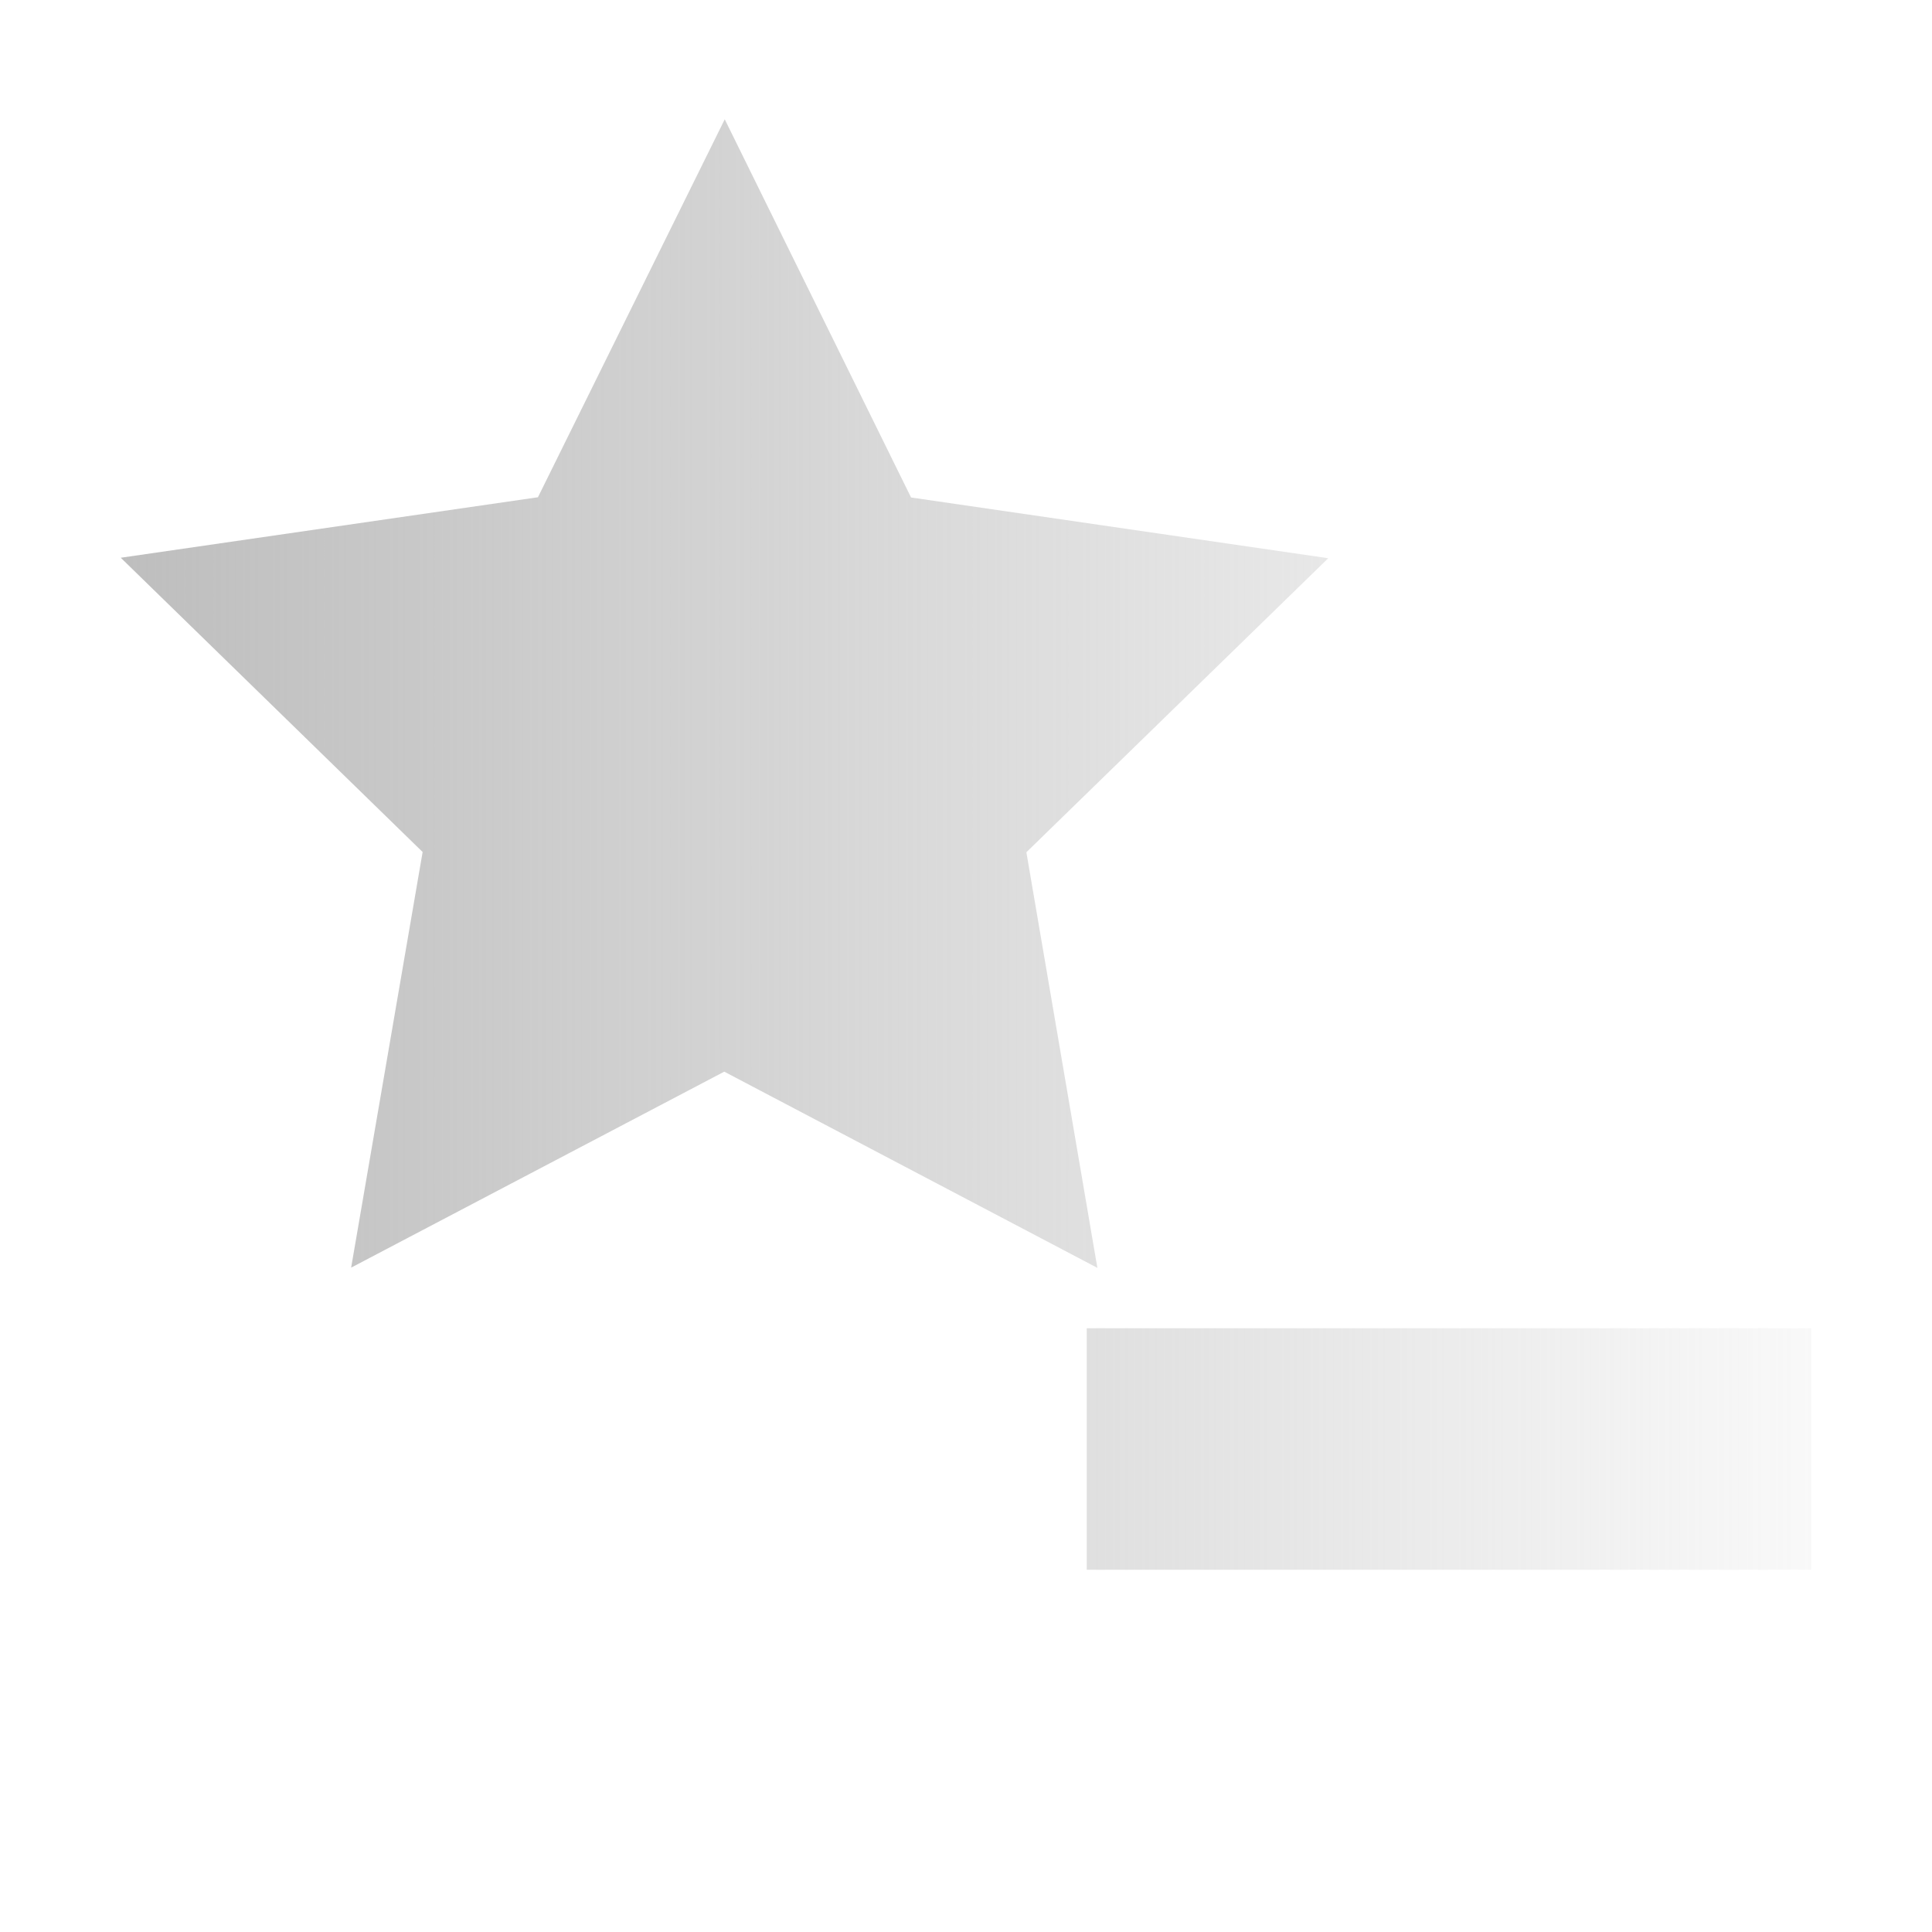
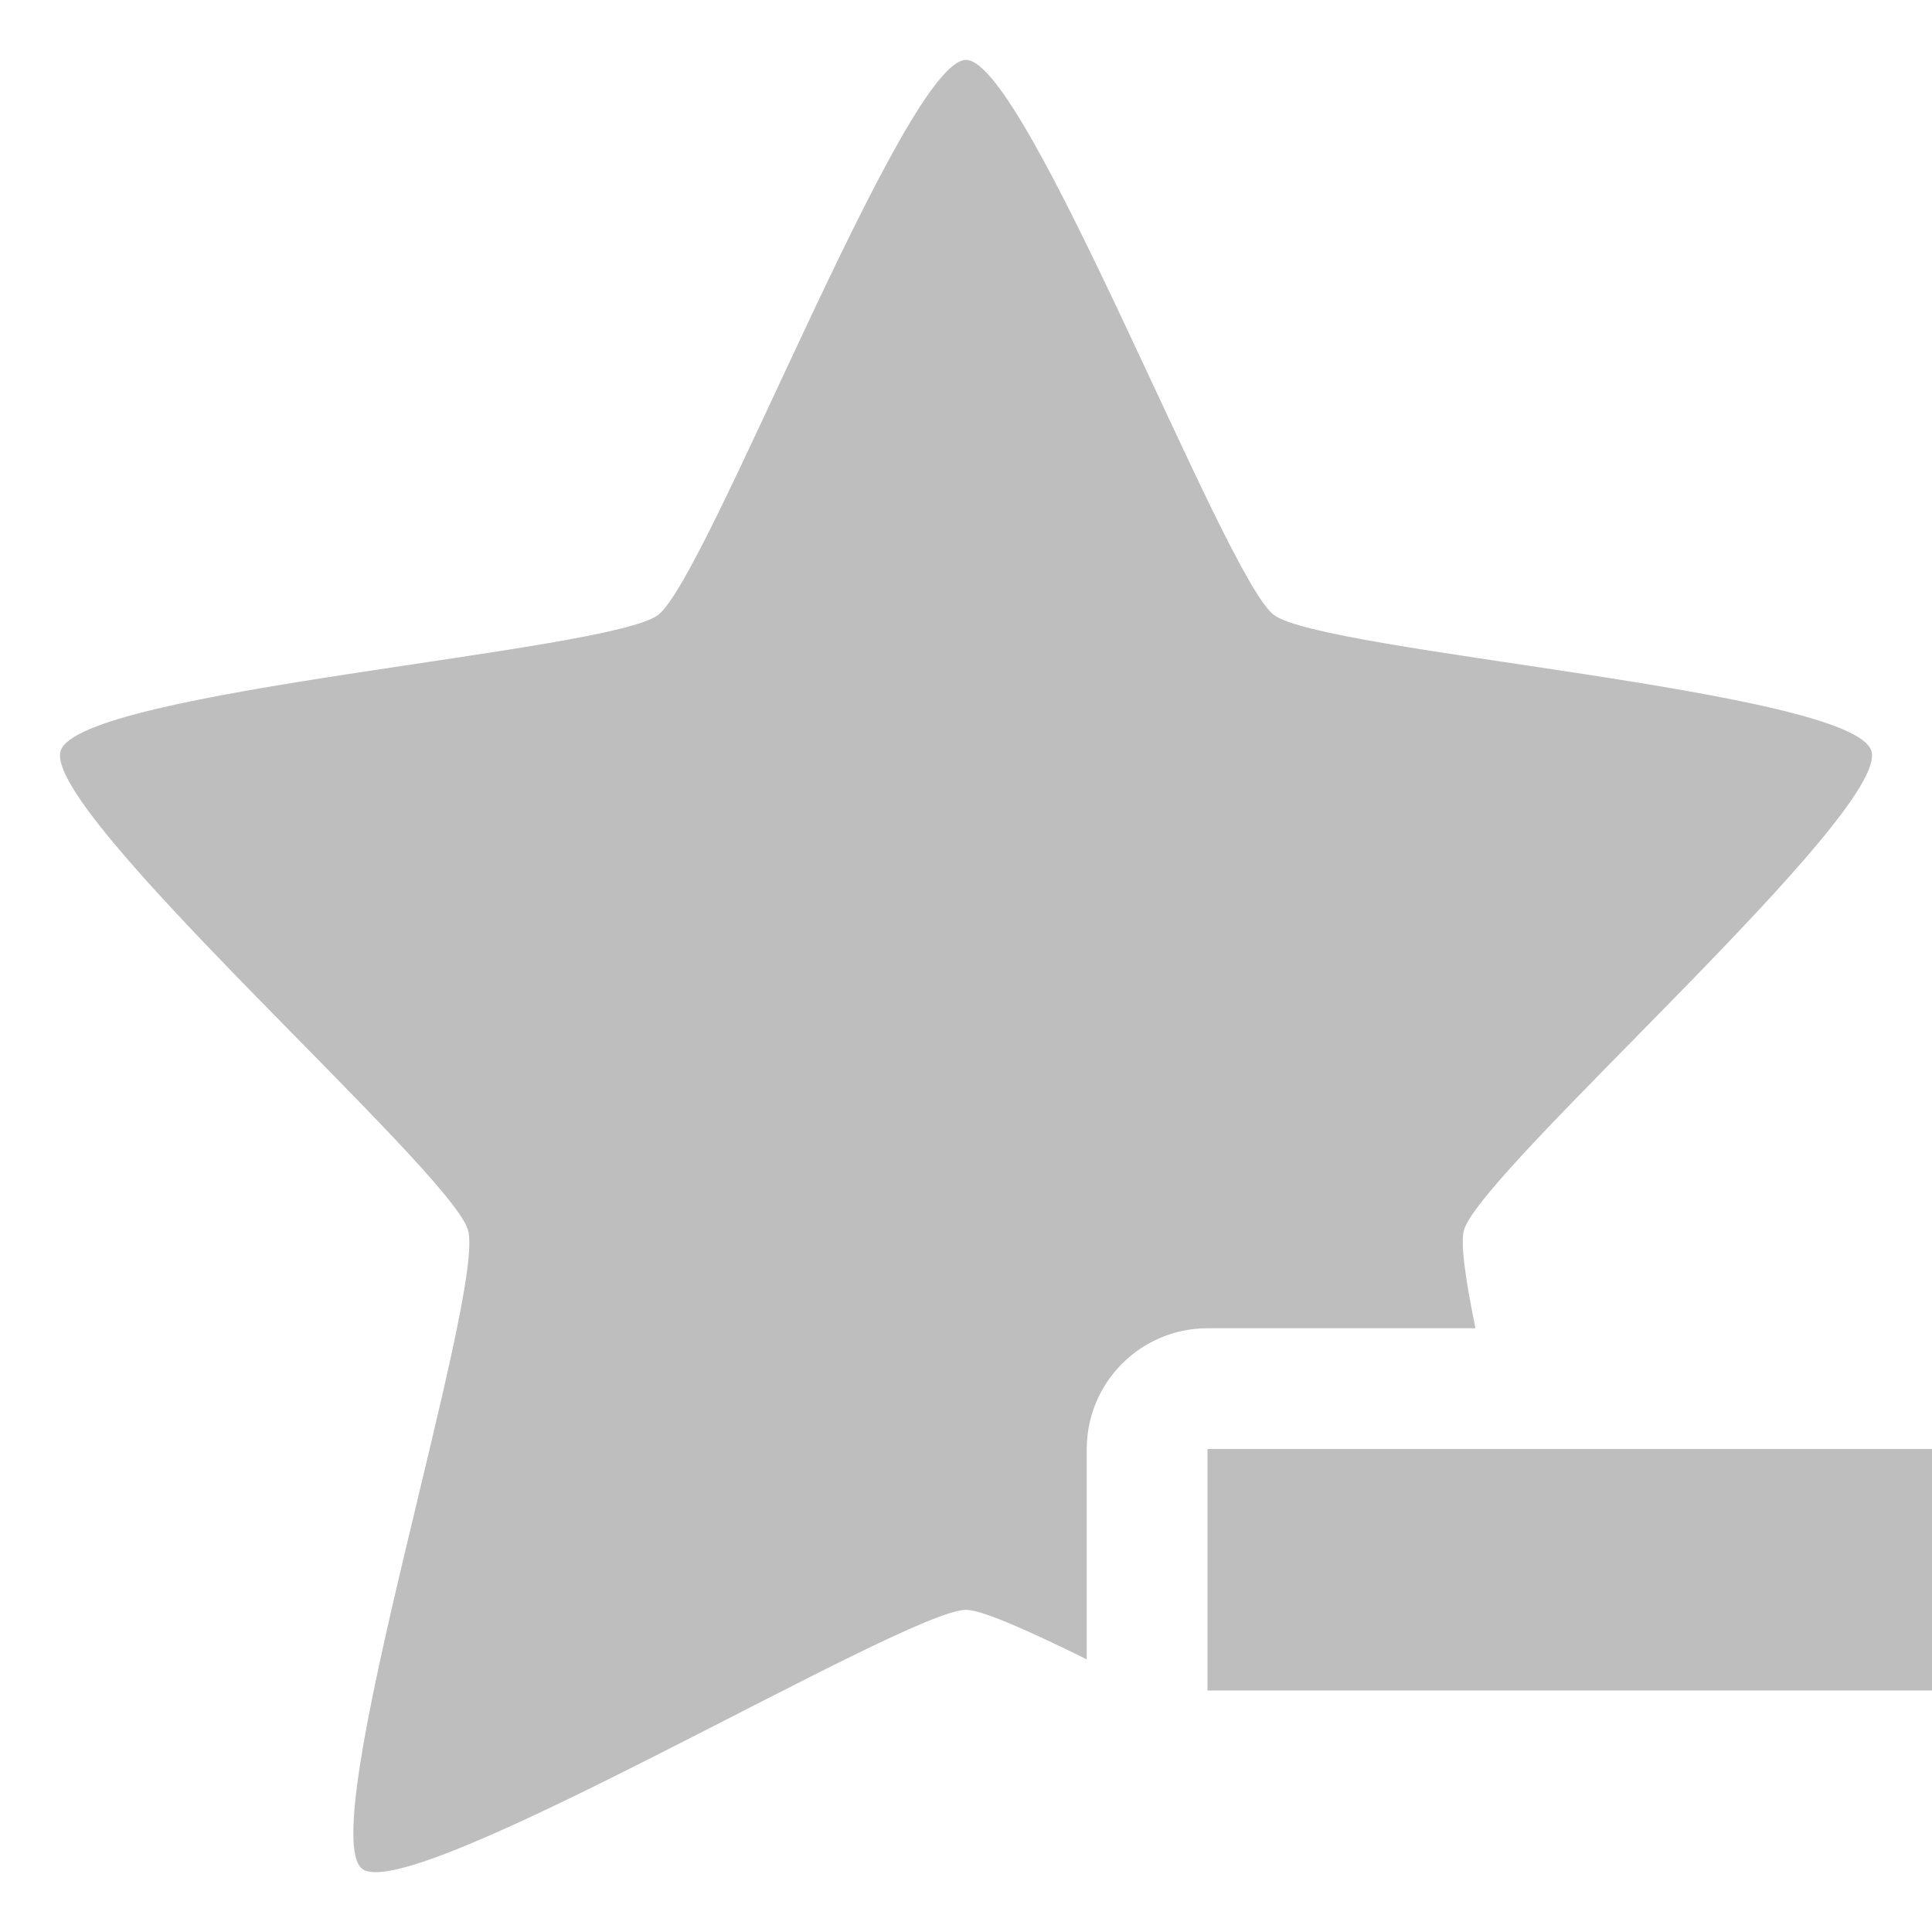
- <svg xmlns="http://www.w3.org/2000/svg" xmlns:xlink="http://www.w3.org/1999/xlink" id="svg4060" height="16" width="16" version="1.1">
-   <defs id="defs4062">
-     <linearGradient xlink:href="#linearGradient5261" id="linearGradient5263" x1="1.014" y1="8" x2="15" y2="8" gradientUnits="userSpaceOnUse" gradientTransform="matrix(1.111111,0,0,1.111111,-0.1111111,-0.0555556)" />
-     <linearGradient id="linearGradient5261">
-       <stop style="stop-color:#bebebe;stop-opacity:1;" offset="0" id="stop5257" />
-       <stop style="stop-color:#bebebe;stop-opacity:0;" offset="1" id="stop5259" />
-     </linearGradient>
-   </defs>
-   <path id="path836" style="color:#000000;clip-rule:nonzero;display:inline;overflow:visible;visibility:visible;opacity:1;isolation:auto;mix-blend-mode:normal;color-interpolation:sRGB;color-interpolation-filters:linearRGB;solid-color:#000000;solid-opacity:1;vector-effect:none;fill:url(#linearGradient5263);fill-opacity:1;fill-rule:nonzero;stroke:none;stroke-width:1.207;stroke-linecap:butt;stroke-linejoin:miter;stroke-miterlimit:4;stroke-dasharray:none;stroke-dashoffset:0;stroke-opacity:1;marker:none;marker-start:none;marker-mid:none;marker-end:none;paint-order:normal;color-rendering:auto;image-rendering:auto;shape-rendering:auto;text-rendering:auto;enable-background:accumulate" d="M 6.002,0.988 4.455,4.118 1,4.619 3.5,7.056 2.908,10.498 5.998,8.875 9.088,10.5 8.5,7.058 11,4.623 7.545,4.12 Z M 11,11 v 0 H 9 v 2 H 11 v 0 h 2 v 0 h 2 v -2 h -2 v 0 z" />
+ <svg xmlns="http://www.w3.org/2000/svg" id="svg4060" height="16" width="16" version="1.1">
+   <defs id="defs4062" />
+   <g id="g862">
+     <path id="path1307-0" style="display:inline;overflow:visible;visibility:visible;fill:#bebebe;fill-opacity:1;fill-rule:nonzero;stroke:none;stroke-width:0.992;stroke-linecap:butt;stroke-linejoin:round;stroke-miterlimit:4;stroke-dasharray:none;stroke-dashoffset:0;stroke-opacity:0.498;marker:none" d="m 8,0.496 c -0.506,0 -2.139,4.283 -2.549,4.596 C 5.041,5.404 0.658,5.713 0.502,6.219 0.345,6.725 3.719,9.678 3.875,10.184 4.031,10.689 2.59,15.164 3,15.477 c 0.41,0.313 4.494,-2.145 5,-2.145 0.132,0 0.513,0.17 1,0.41 V 12 c 5.52e-5,-0.552 0.448,-1 1,-1 h 2.219 C 12.139,10.607 12.091,10.292 12.125,10.184 12.281,9.678 15.655,6.725 15.498,6.219 15.342,5.713 10.959,5.404 10.549,5.092 10.139,4.779 8.506,0.496 8,0.496 Z" />
+     <path style="color:#000000;font-style:normal;font-variant:normal;font-weight:normal;font-stretch:normal;font-size:medium;line-height:normal;font-family:sans-serif;font-variant-ligatures:normal;font-variant-position:normal;font-variant-caps:normal;font-variant-numeric:normal;font-variant-alternates:normal;font-variant-east-asian:normal;font-feature-settings:normal;font-variation-settings:normal;text-indent:0;text-align:start;text-decoration:none;text-decoration-line:none;text-decoration-style:solid;text-decoration-color:#000000;letter-spacing:normal;word-spacing:normal;text-transform:none;writing-mode:lr-tb;direction:ltr;text-orientation:mixed;dominant-baseline:auto;baseline-shift:baseline;text-anchor:start;white-space:normal;shape-padding:0;shape-margin:0;inline-size:0;clip-rule:nonzero;display:inline;overflow:visible;visibility:visible;isolation:auto;mix-blend-mode:normal;color-interpolation:sRGB;color-interpolation-filters:linearRGB;solid-color:#000000;solid-opacity:1;vector-effect:none;fill:#bebebe;fill-opacity:1;fill-rule:nonzero;stroke:none;stroke-width:2;stroke-linecap:butt;stroke-linejoin:round;stroke-miterlimit:4;stroke-dasharray:none;stroke-dashoffset:0;stroke-opacity:1;color-rendering:auto;image-rendering:auto;shape-rendering:auto;text-rendering:auto;enable-background:accumulate;stop-color:#000000" d="m 10,12 v 2 h 6 v -2 z" id="path853" />
+   </g>
</svg>
